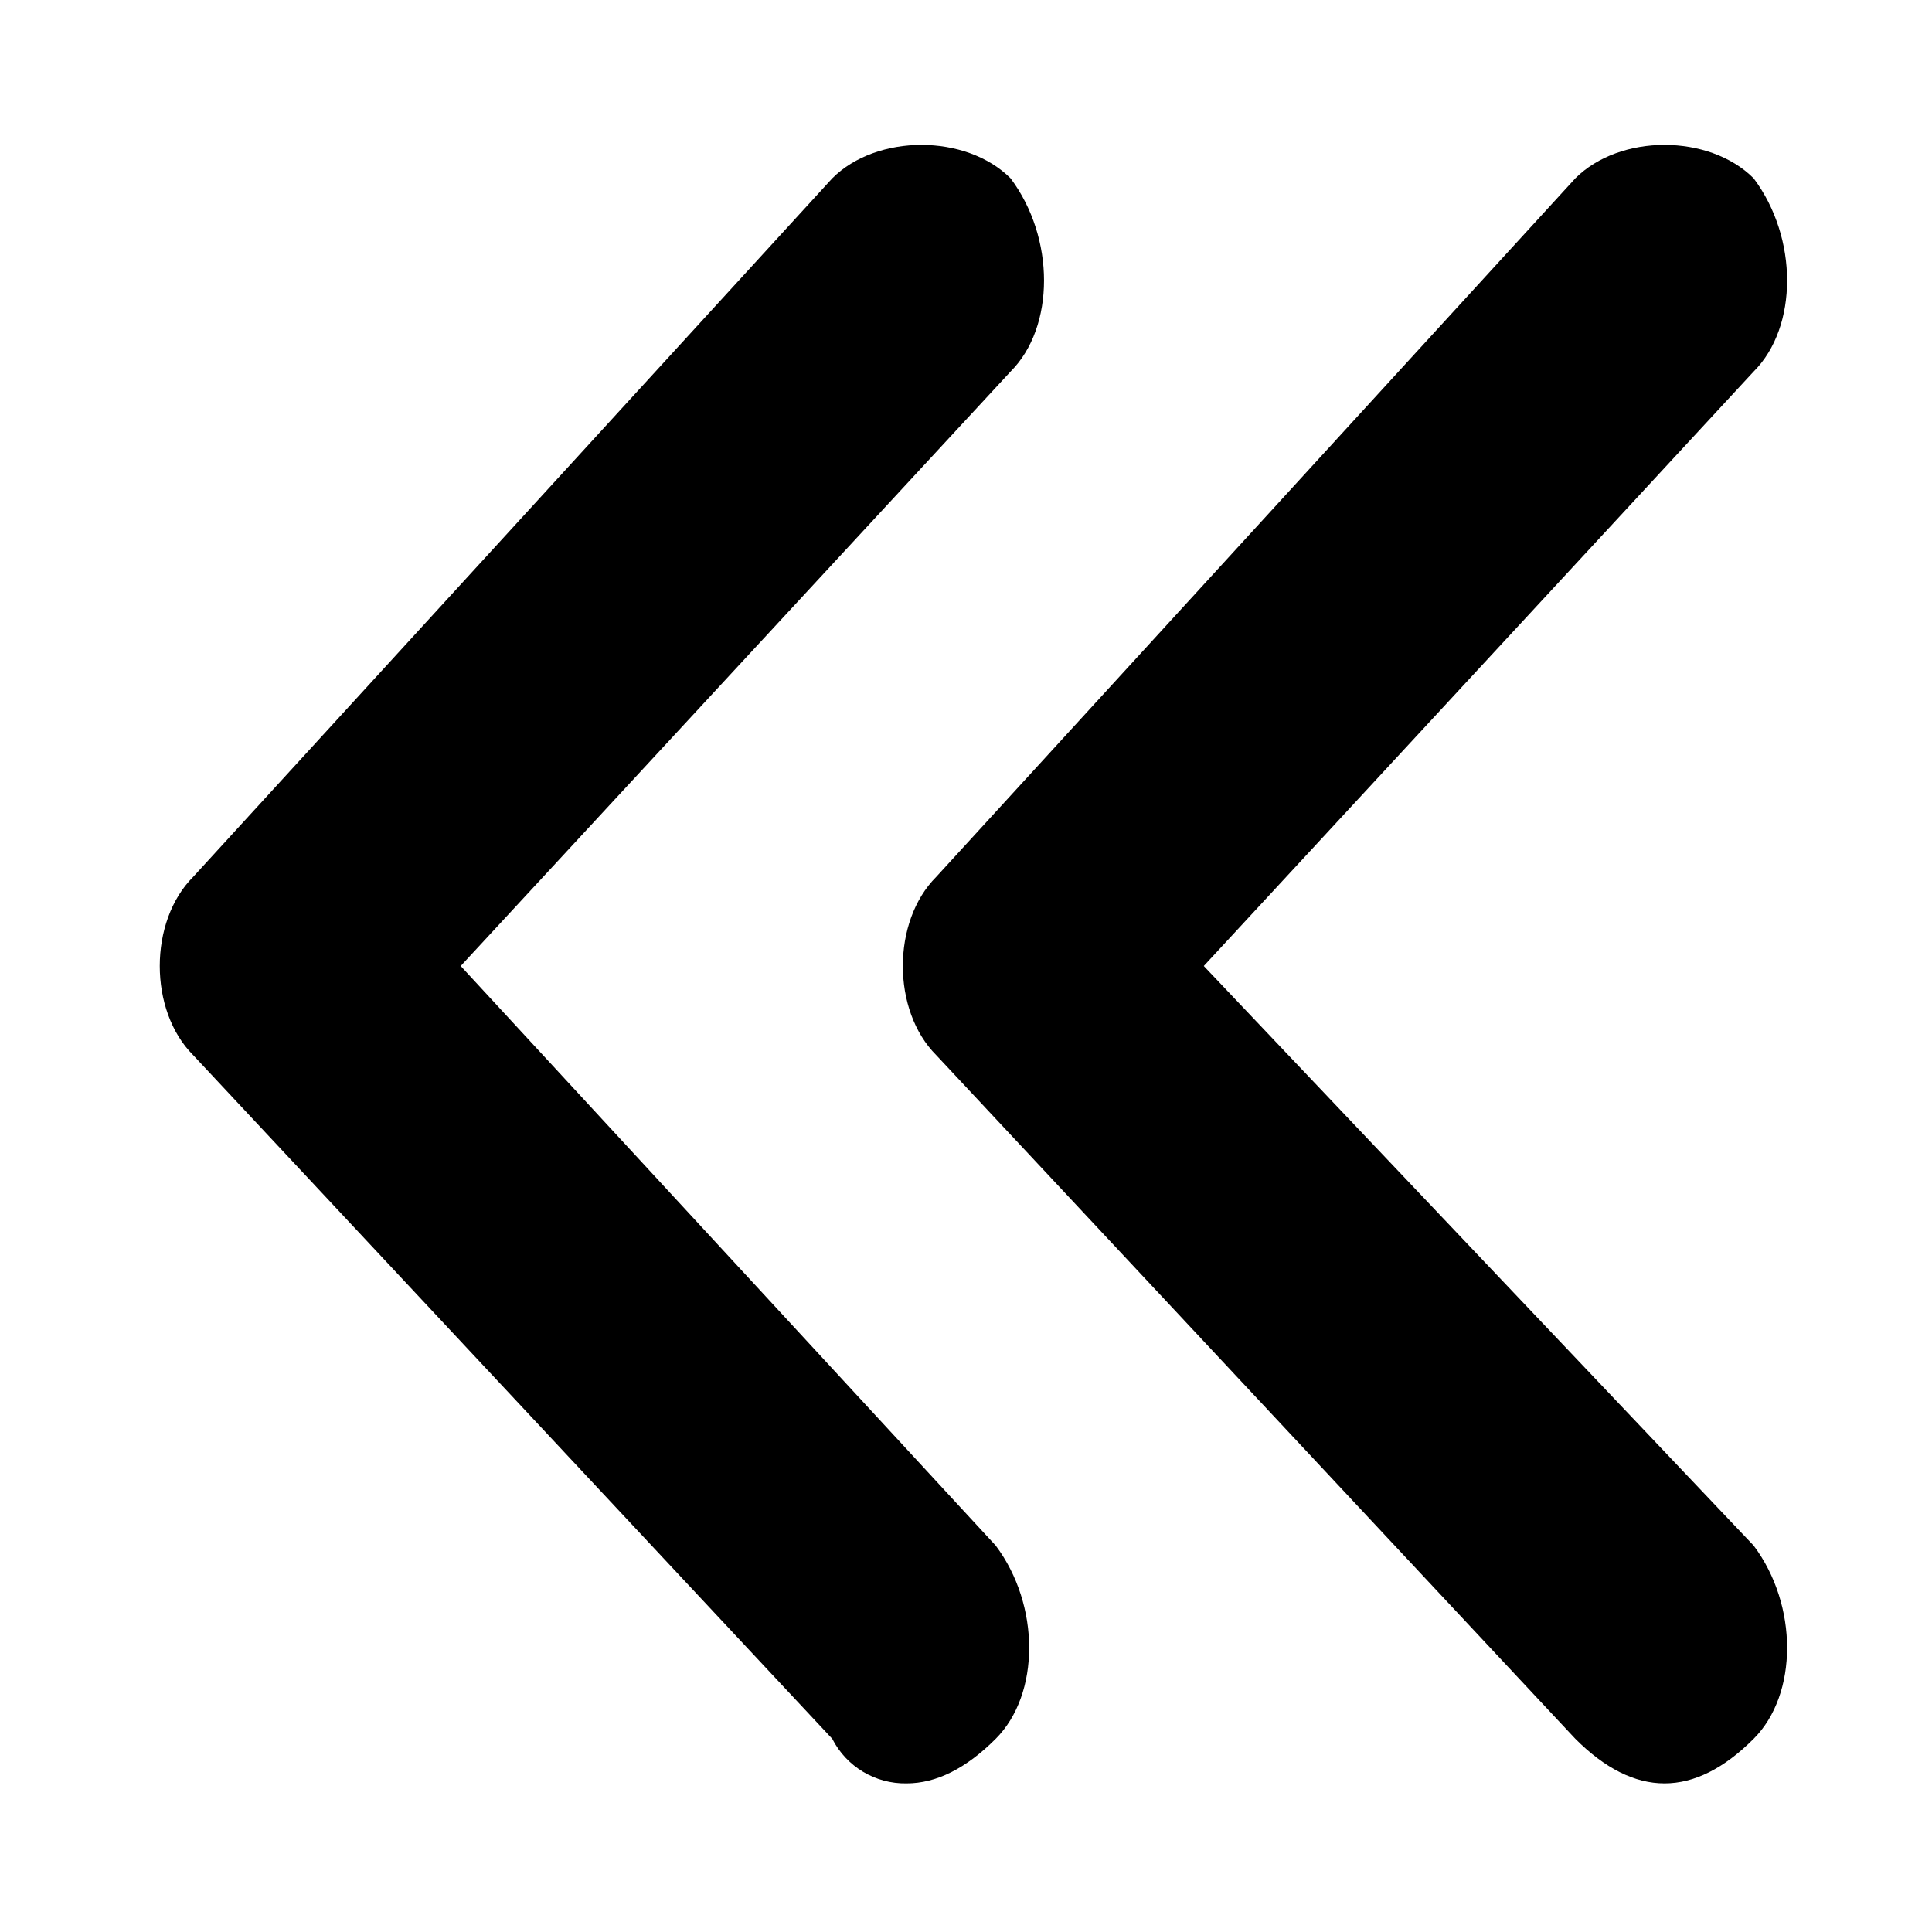
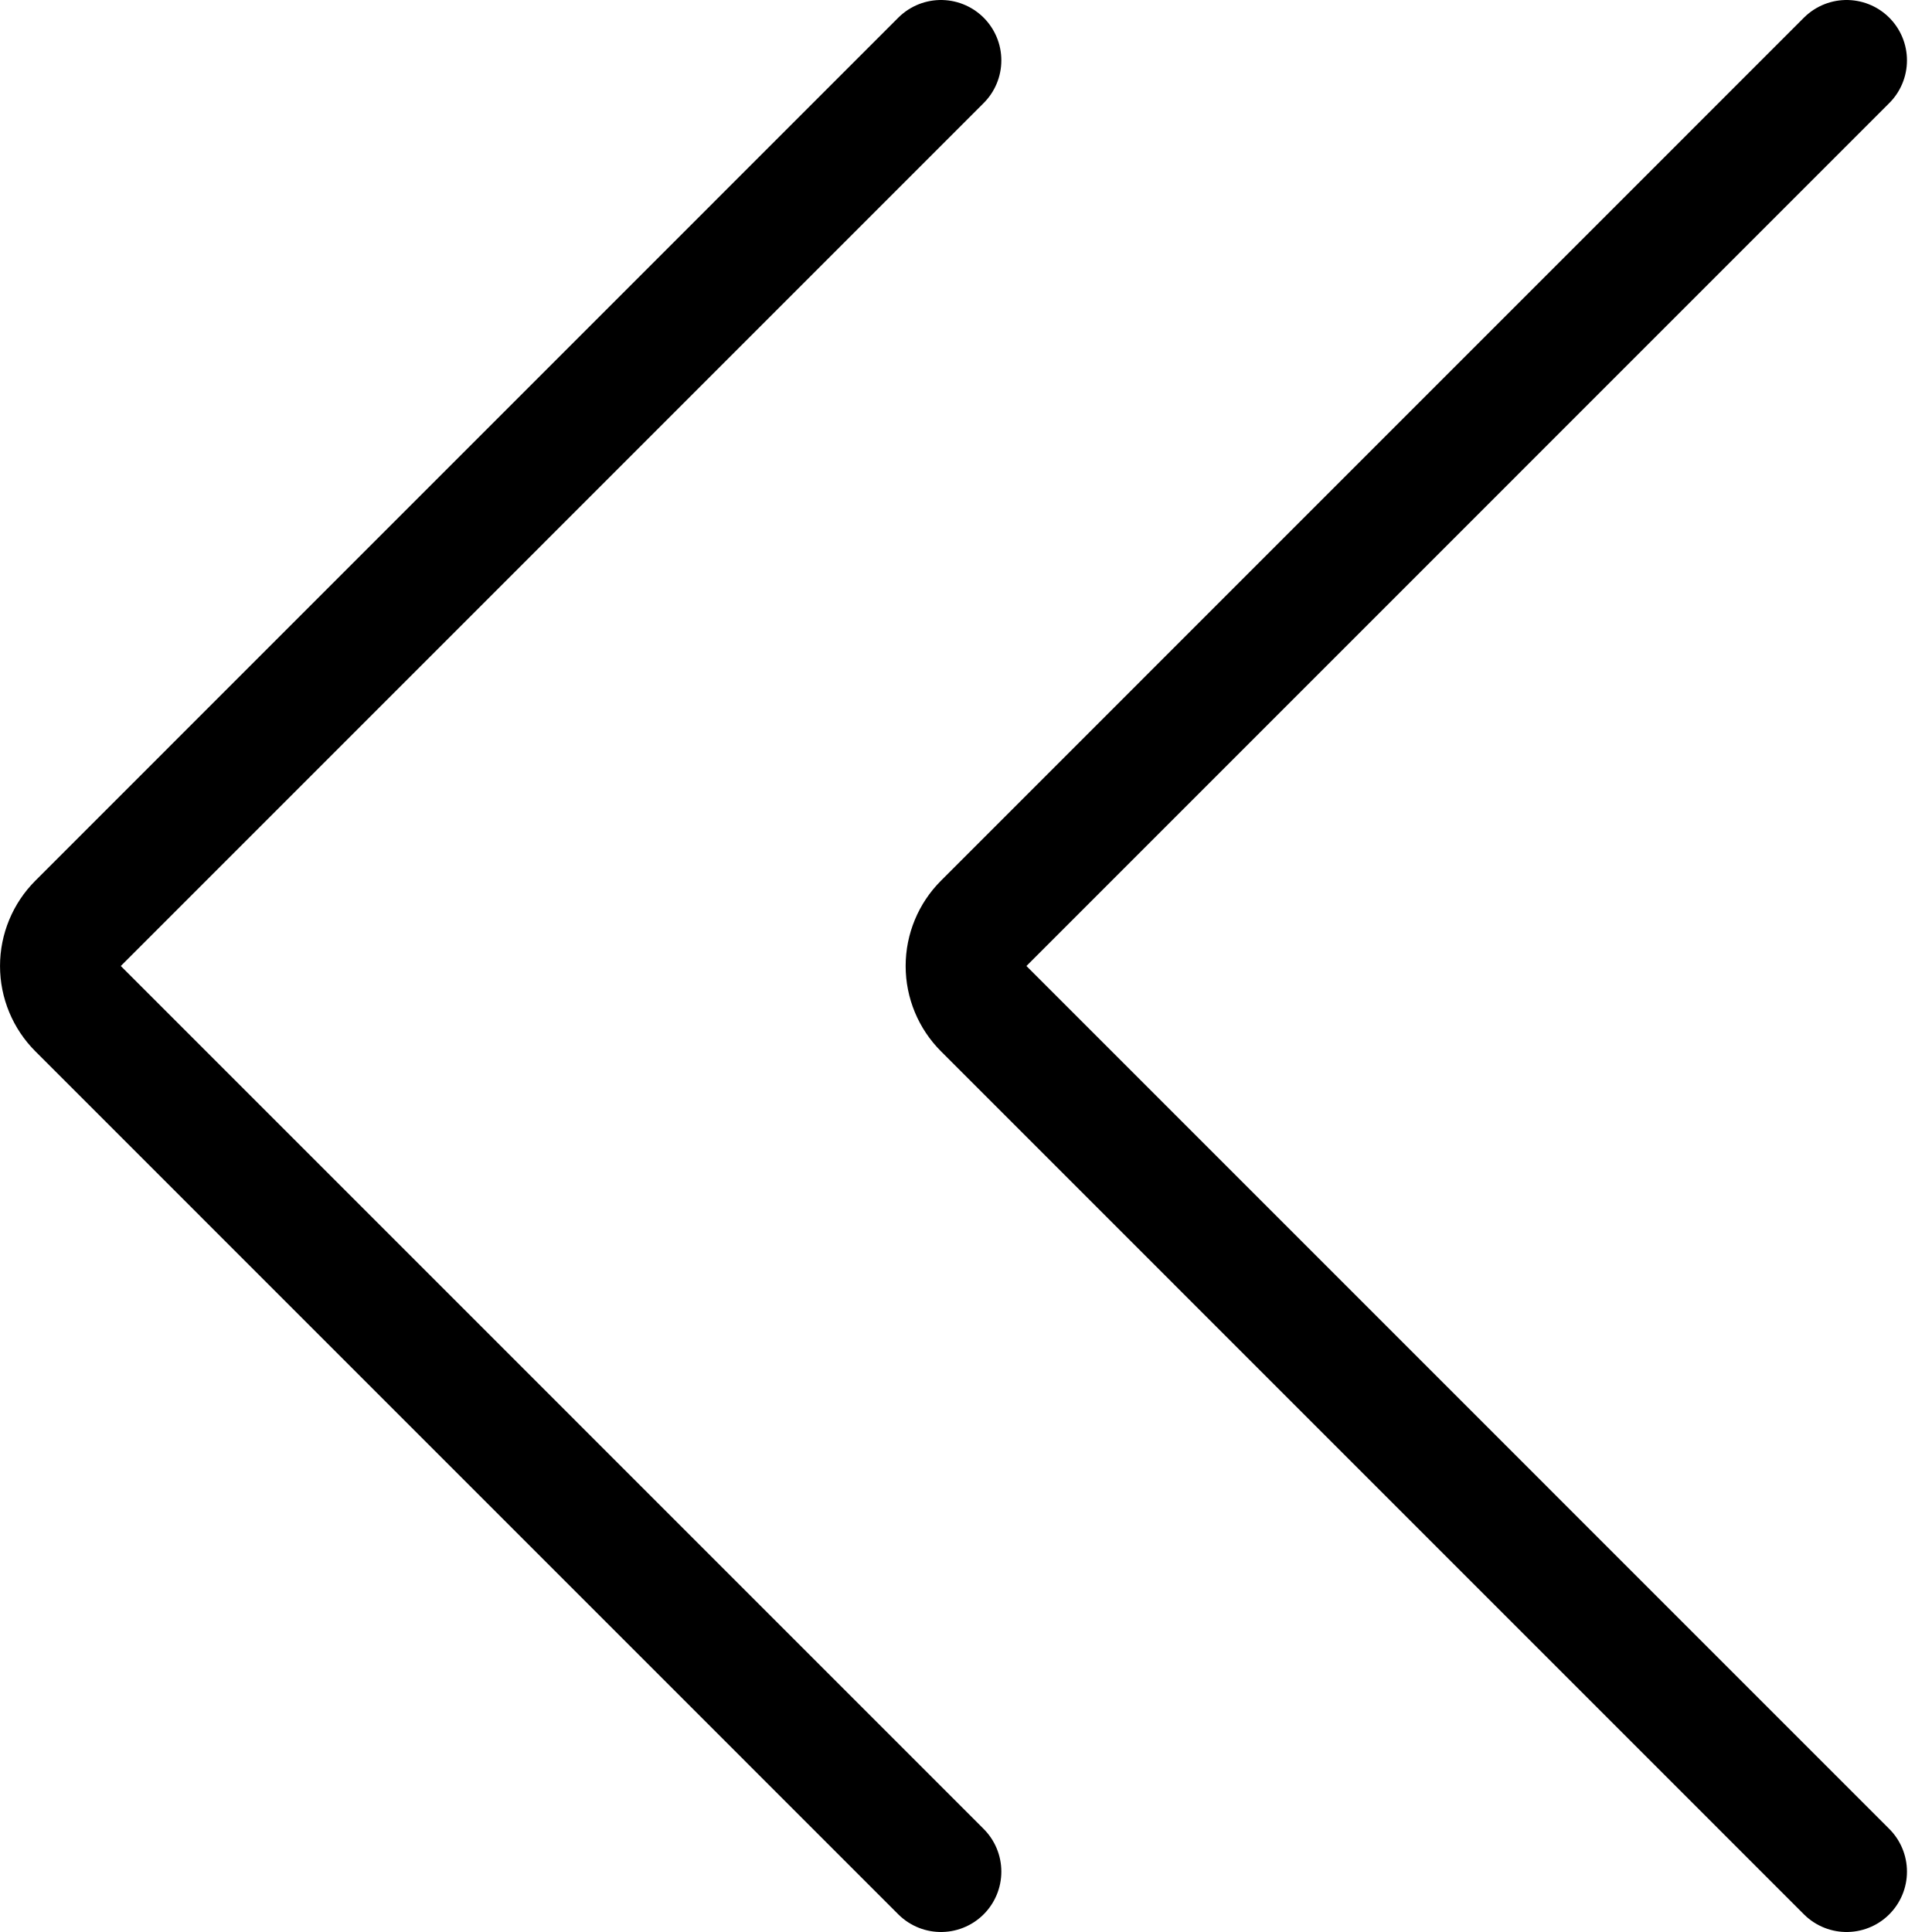
- <svg xmlns="http://www.w3.org/2000/svg" viewBox="0 0 13 13">
-   <path fill-rule="evenodd" d="M8.1 6.5l3.7-4c.3-.3.3-.9 0-1.3-.3-.3-.9-.3-1.2 0L6.3 5.9c-.3.3-.3.9 0 1.2l4.3 4.6c.2.2.4.3.6.3s.4-.1.6-.3c.3-.3.3-.9 0-1.3L8.1 6.5zm-5 0l3.7-4c.3-.3.3-.9 0-1.3-.3-.3-.9-.3-1.2 0L1.3 5.9c-.3.3-.3.9 0 1.2l4.3 4.6a.55.55 0 00.5.3c.2 0 .4-.1.6-.3.3-.3.3-.9 0-1.3L3.1 6.5z" />
+ <svg xmlns="http://www.w3.org/2000/svg" id="Regular" viewBox="0 0 24 24">
+   <defs>
+     <style>.pagination-first-cls-1{fill:none;stroke:currentColor;stroke-linecap:round;stroke-linejoin:round;stroke-width:1.5px;fill-rule:evenodd;}</style>
+   </defs>
+   <path class="pagination-first-cls-1" d="M11.689,23.25.97,12.53a.749.749,0,0,1,0-1.06L11.689.75" vector-effect="non-scaling-stroke" />
+   <path class="pagination-first-cls-1" d="M22.939,23.25,12.22,12.53a.749.749,0,0,1,0-1.06L22.939.75" vector-effect="non-scaling-stroke" />
</svg>
